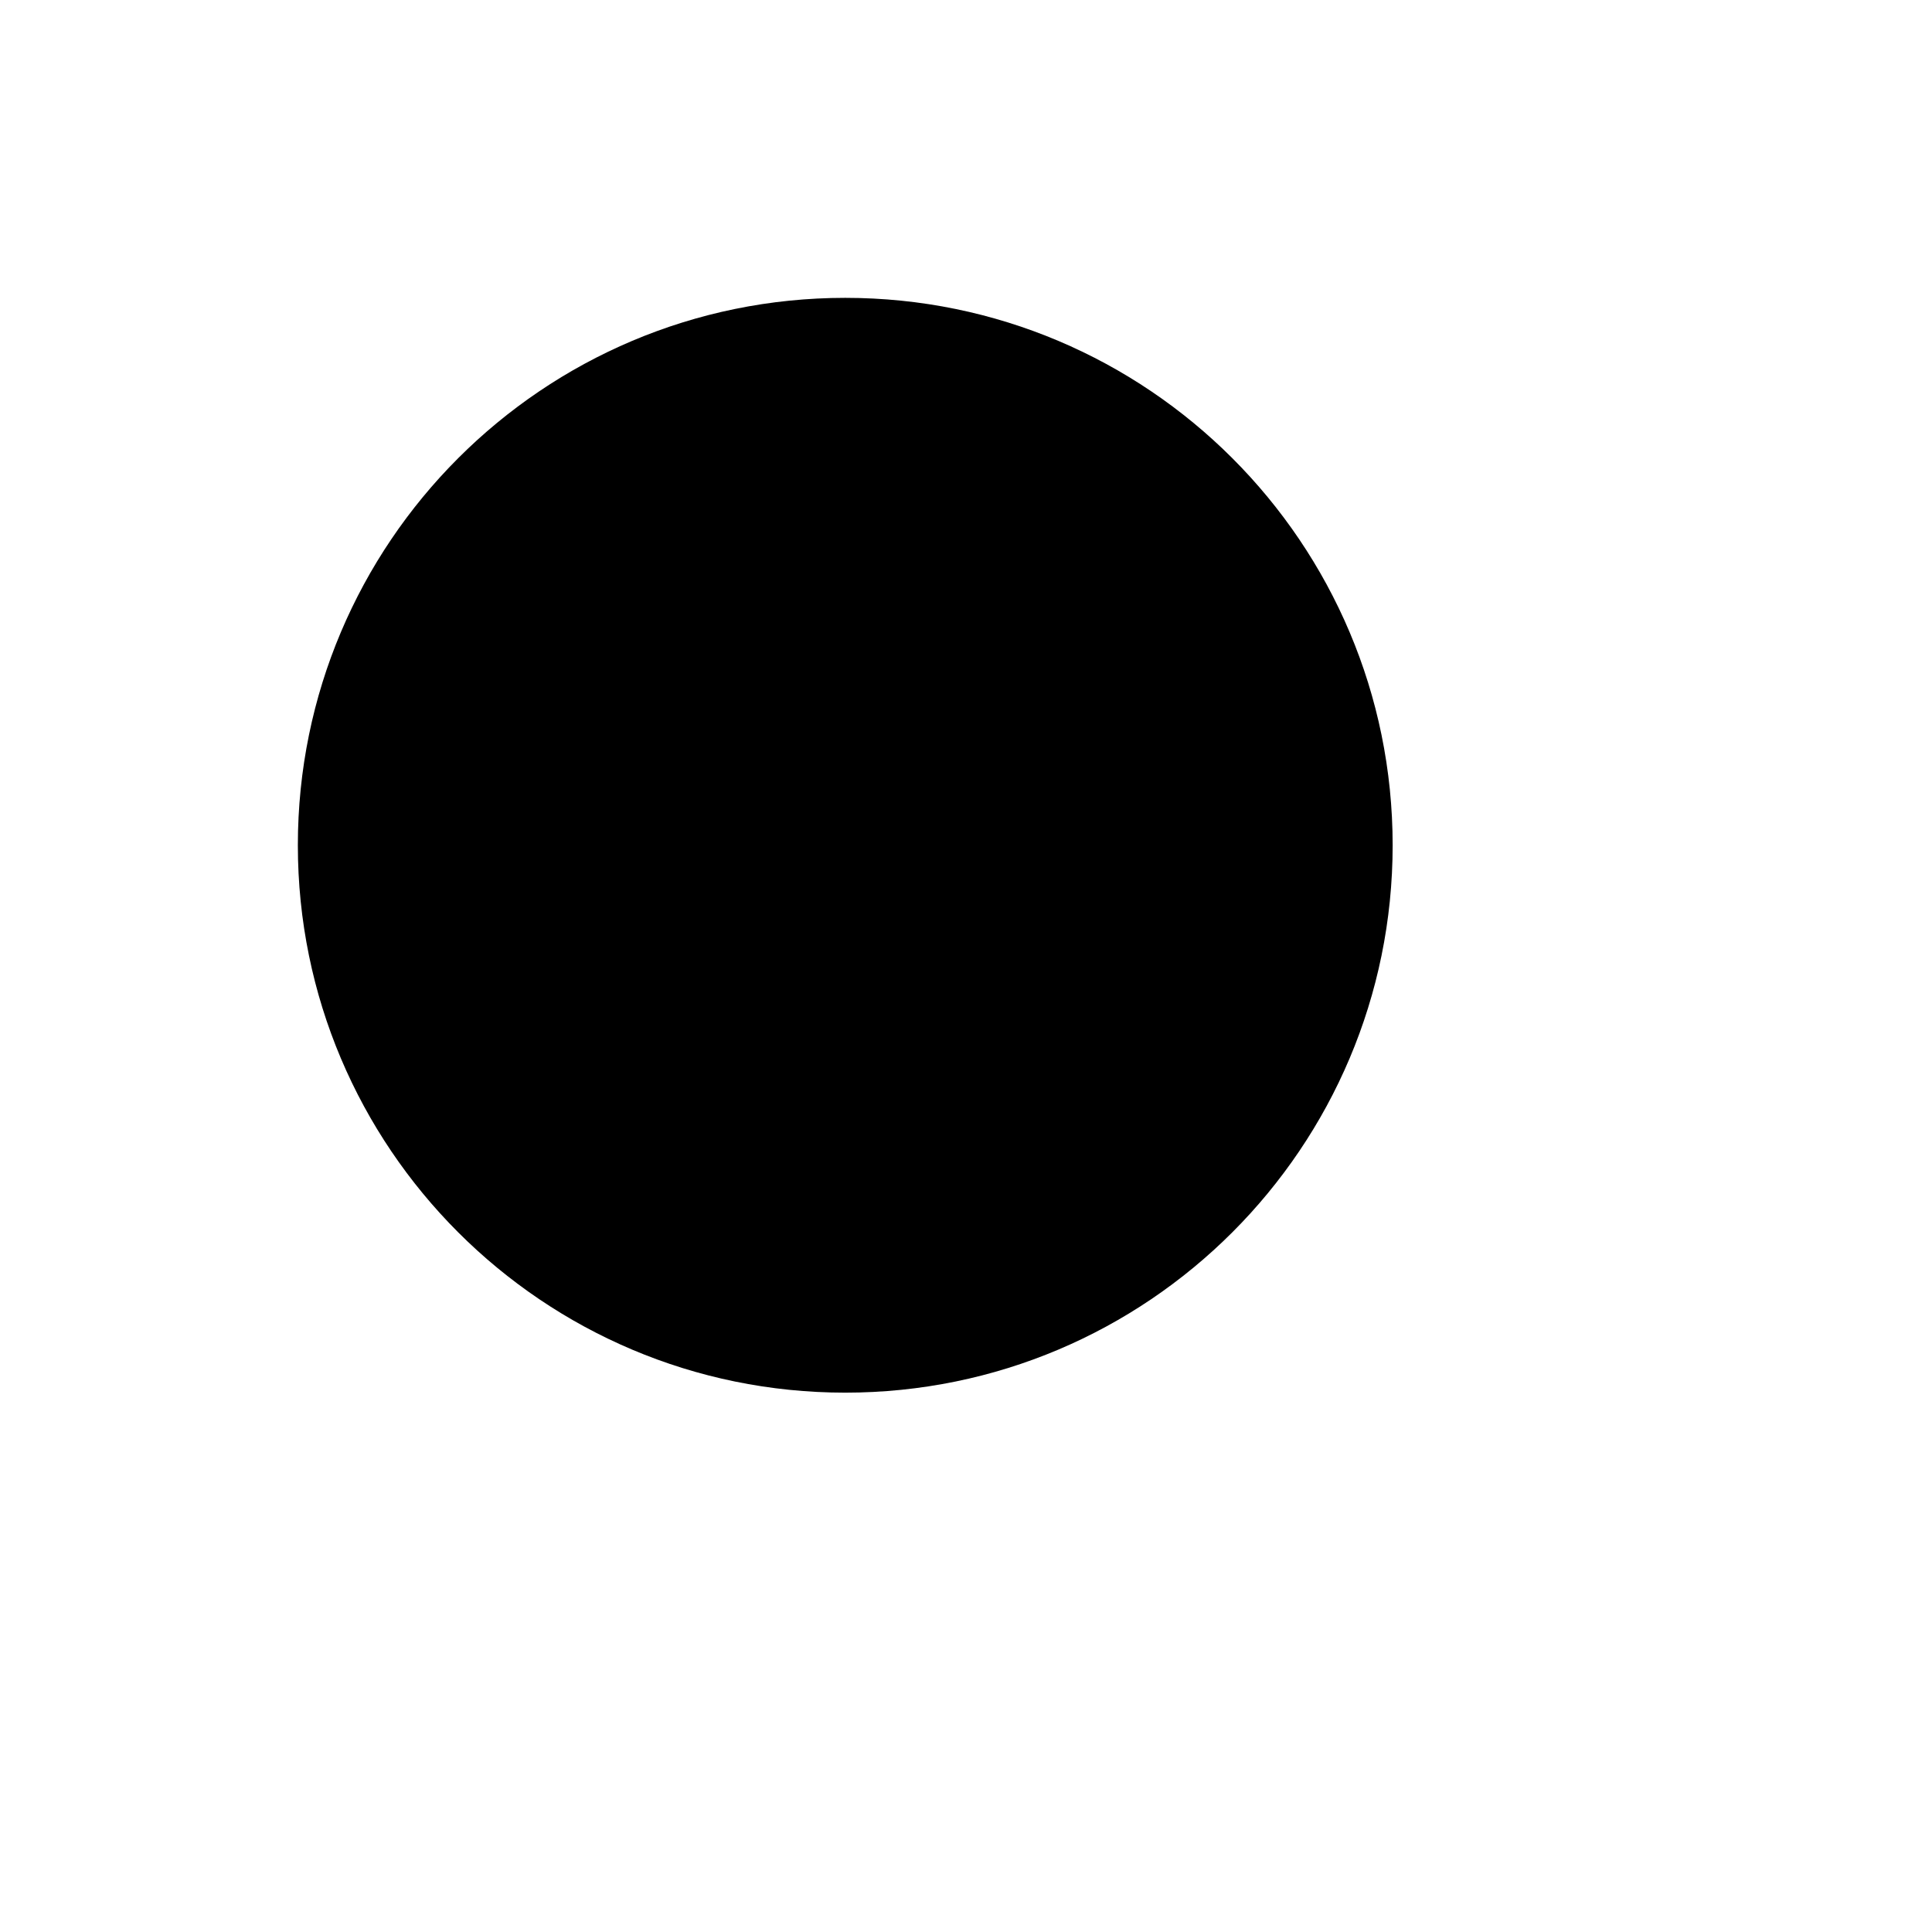
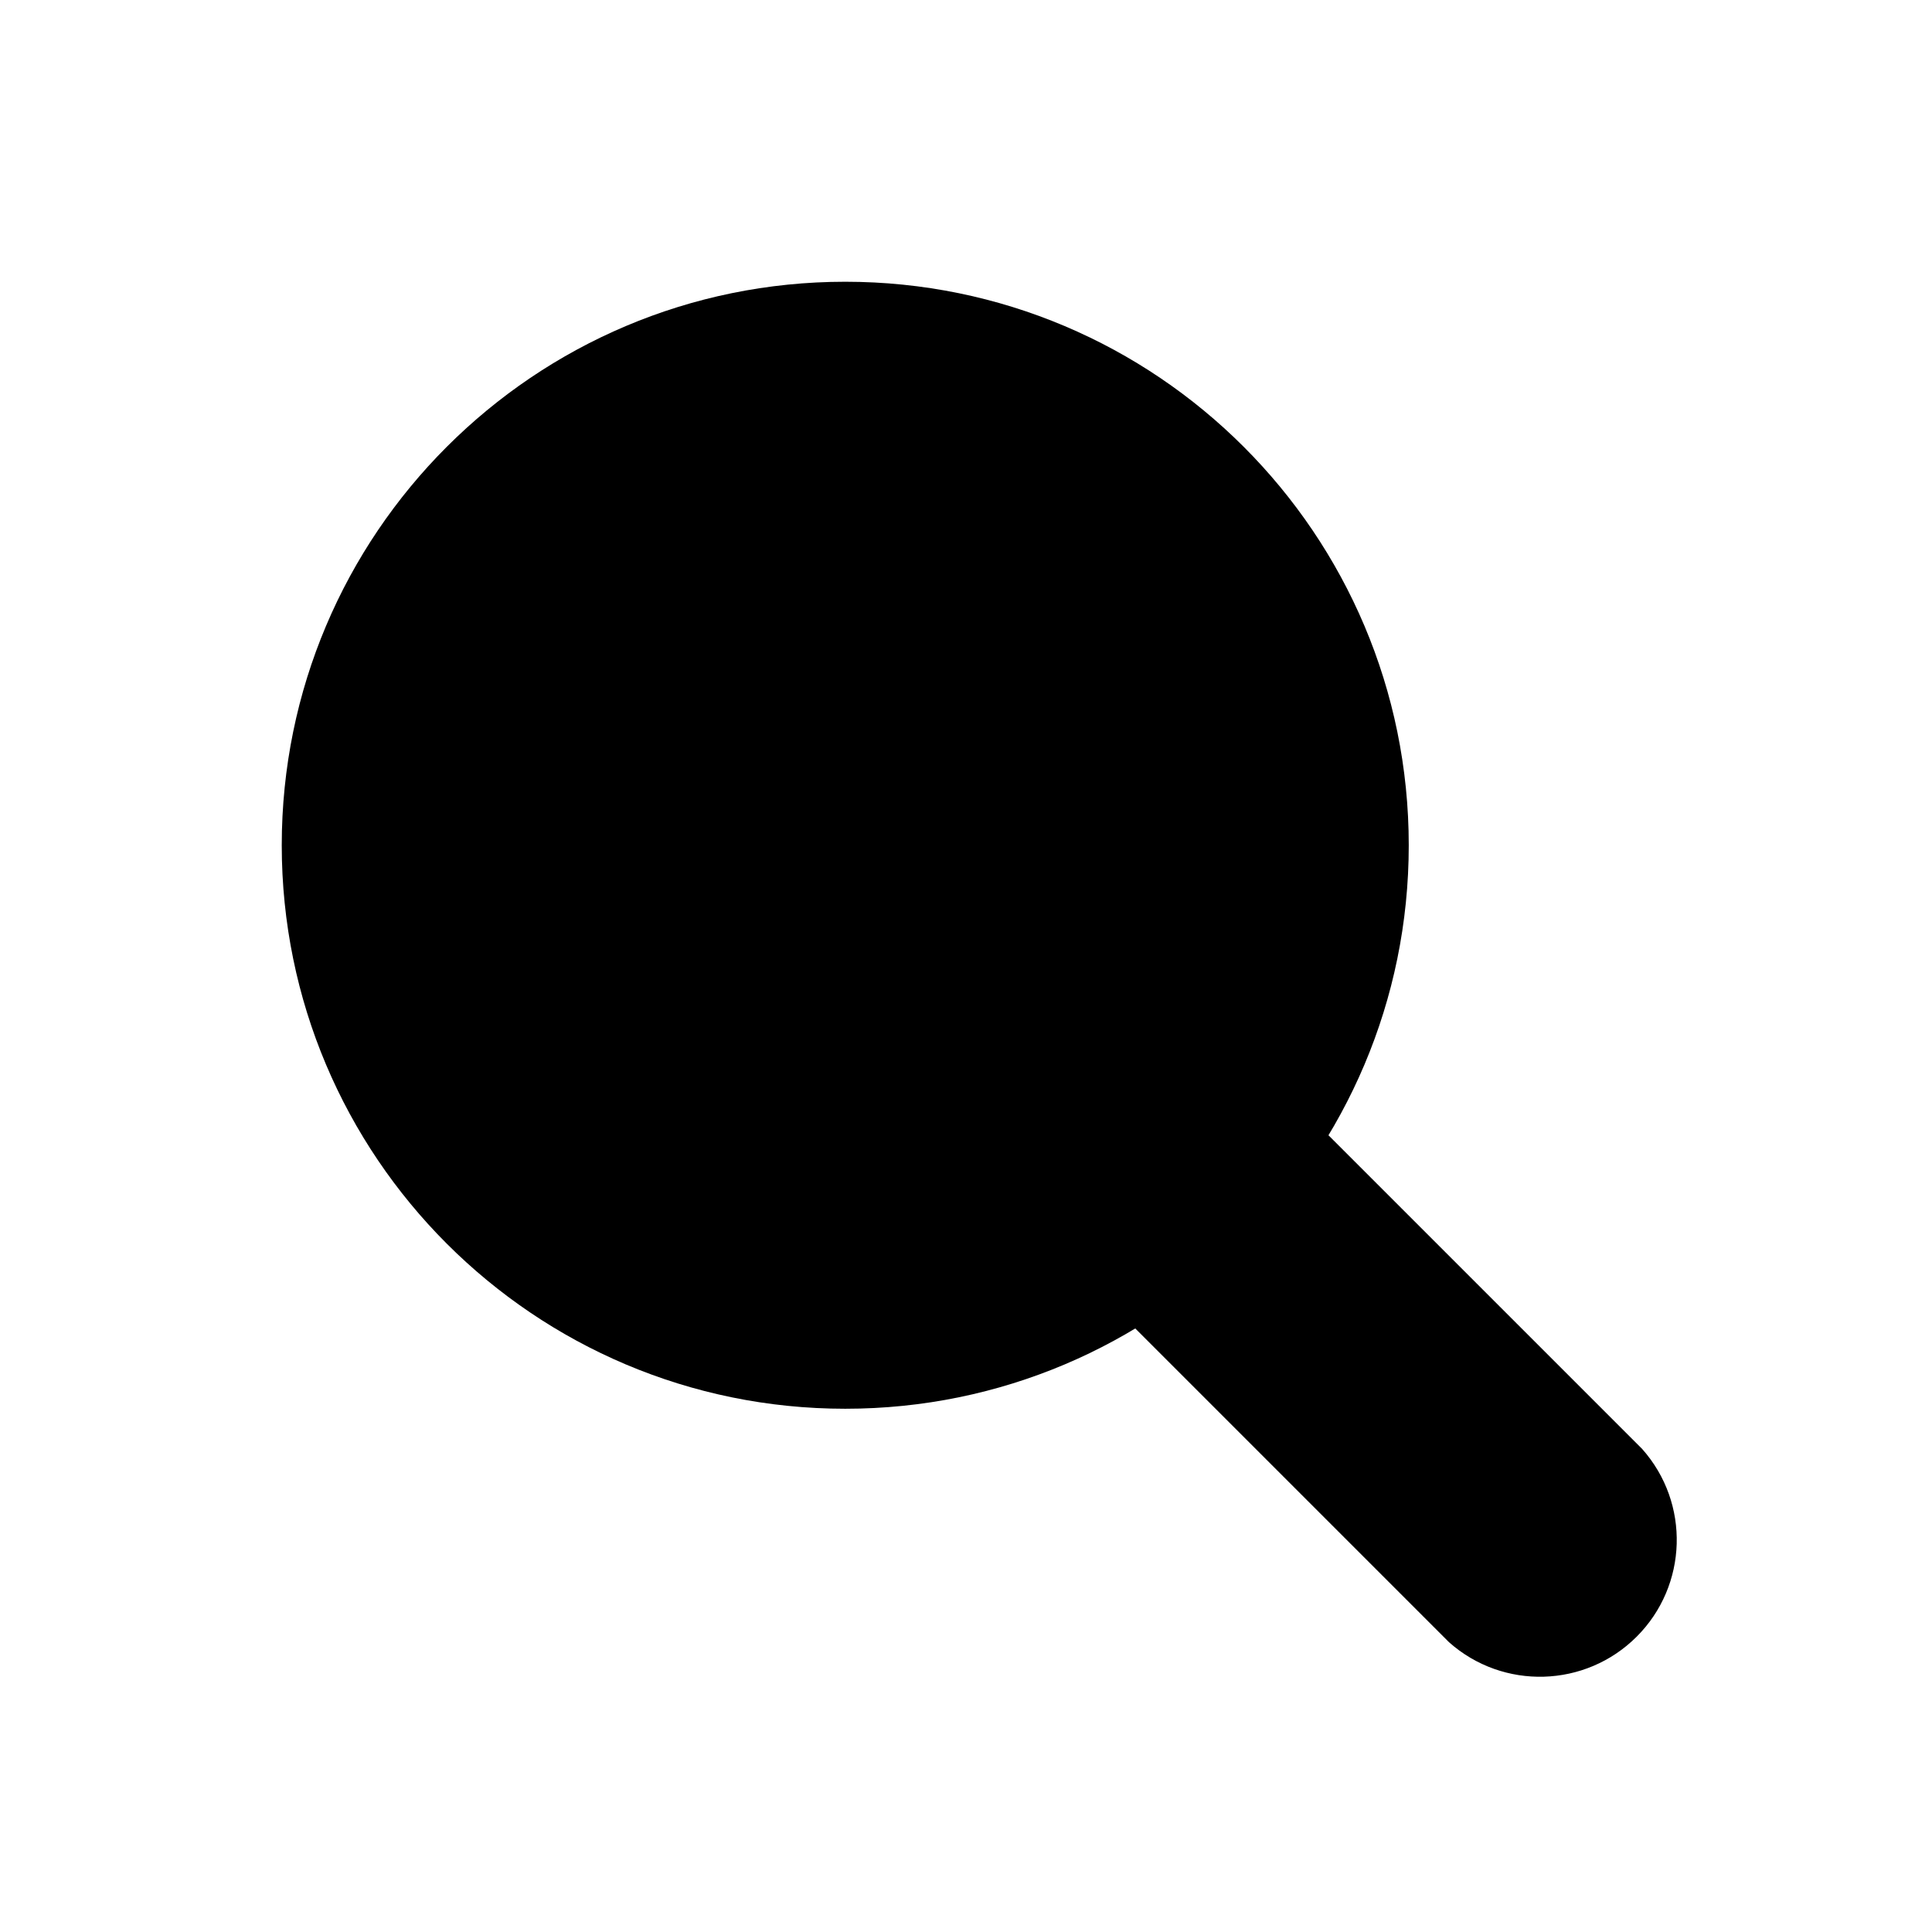
- <svg xmlns="http://www.w3.org/2000/svg" viewBox="0 0 24 24" data-gesture="nod">
-   <path d="m15.8 15.8 4.7 4.7" class="pk-line" />
-   <circle cx="10.5" cy="10.5" r="6.8" class="pk-body" />
-   <circle cx="8.3" cy="10.2" r="1.15" class="pk-eye" />
-   <circle cx="12.7" cy="10.2" r="1.15" class="pk-eye pk-wink" />
-   <ellipse cx="6.7" cy="12.2" rx="1.1" ry=".6" class="pk-blush" />
-   <ellipse cx="14.3" cy="12.2" rx="1.1" ry=".6" class="pk-blush" />
+ <svg xmlns="http://www.w3.org/2000/svg" viewBox="0 0 24 24" data-gesture="nod" data-voice="bubble">
+   <path d="M14.1 16.5L18 20.4A1.7 1.7 0 0 0 20.4 18L16.5 14.1A1.7 1.7 0 0 0 14.1 16.5Z" class="pk-body" />
+   <circle cx="10.5" cy="10.5" r="7" class="pk-body" />
+   <circle cx="8.2" cy="10.2" r="1.3" class="pk-eye" />
+   <circle cx="12.8" cy="10.2" r="1.3" class="pk-eye pk-wink" />
+   <ellipse cx="6.5" cy="12.3" rx="1.1" ry=".6" class="pk-blush" />
+   <ellipse cx="14.5" cy="12.3" rx="1.1" ry=".6" class="pk-blush" />
</svg>
